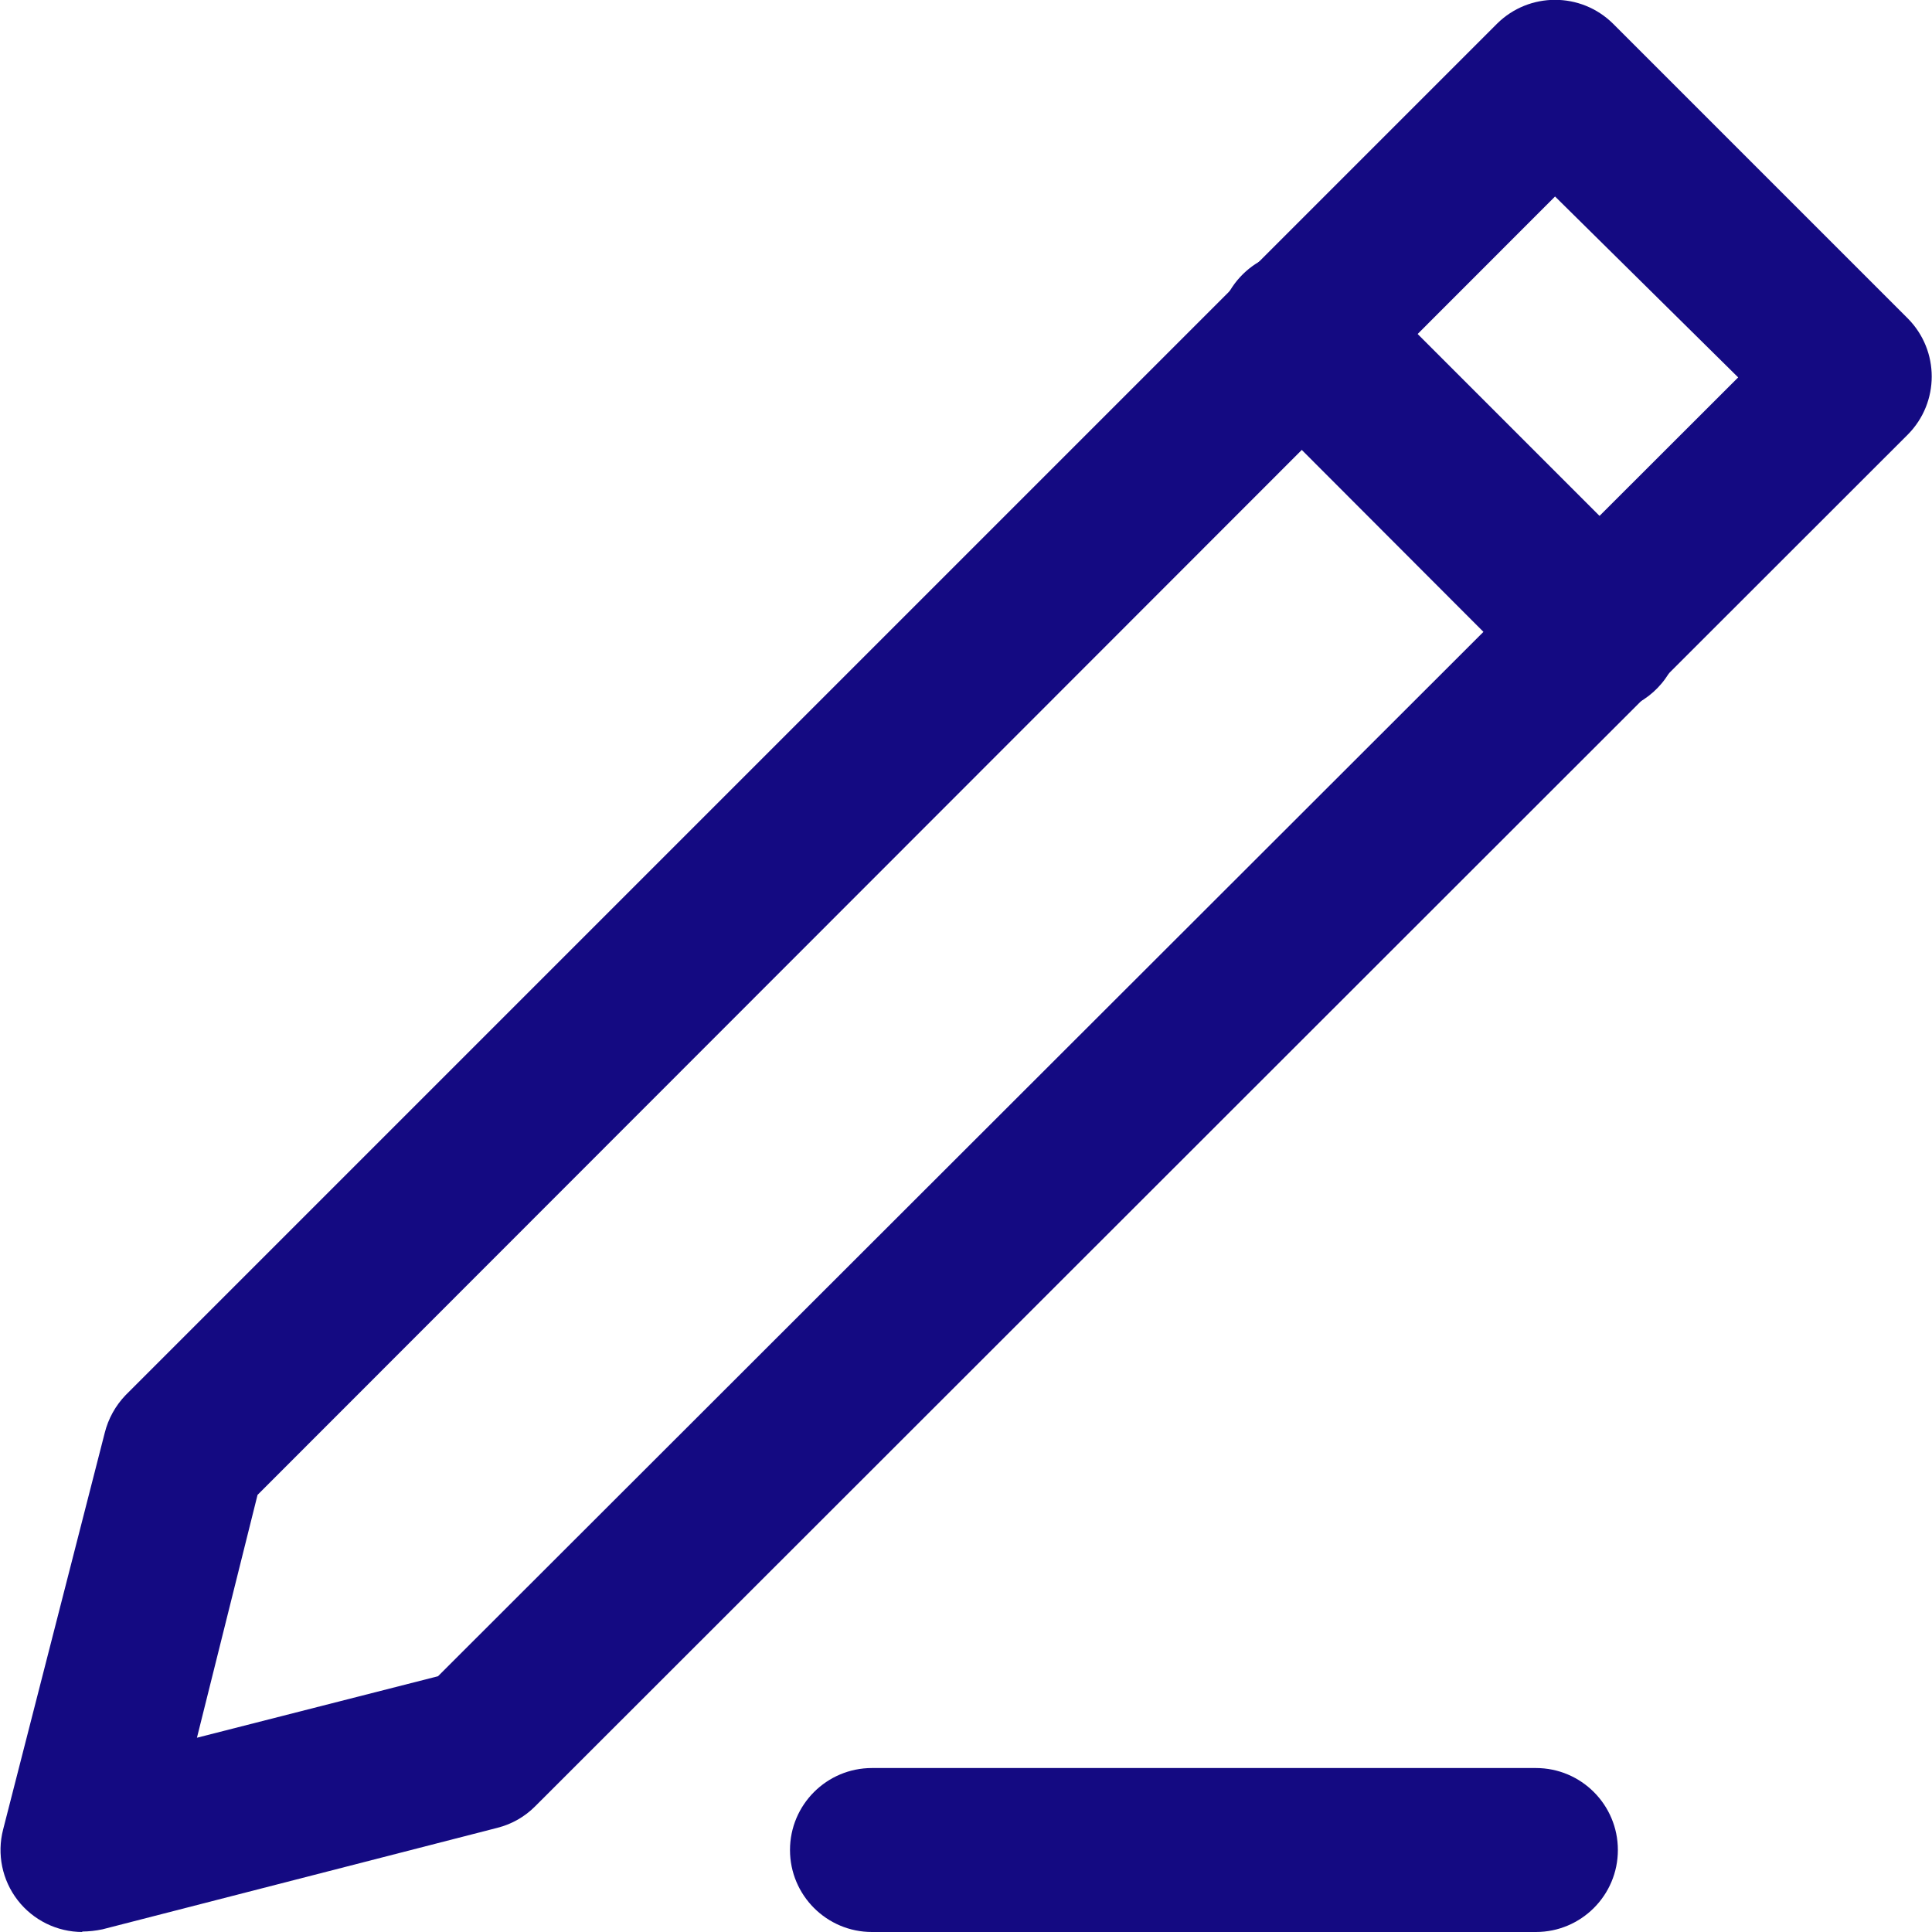
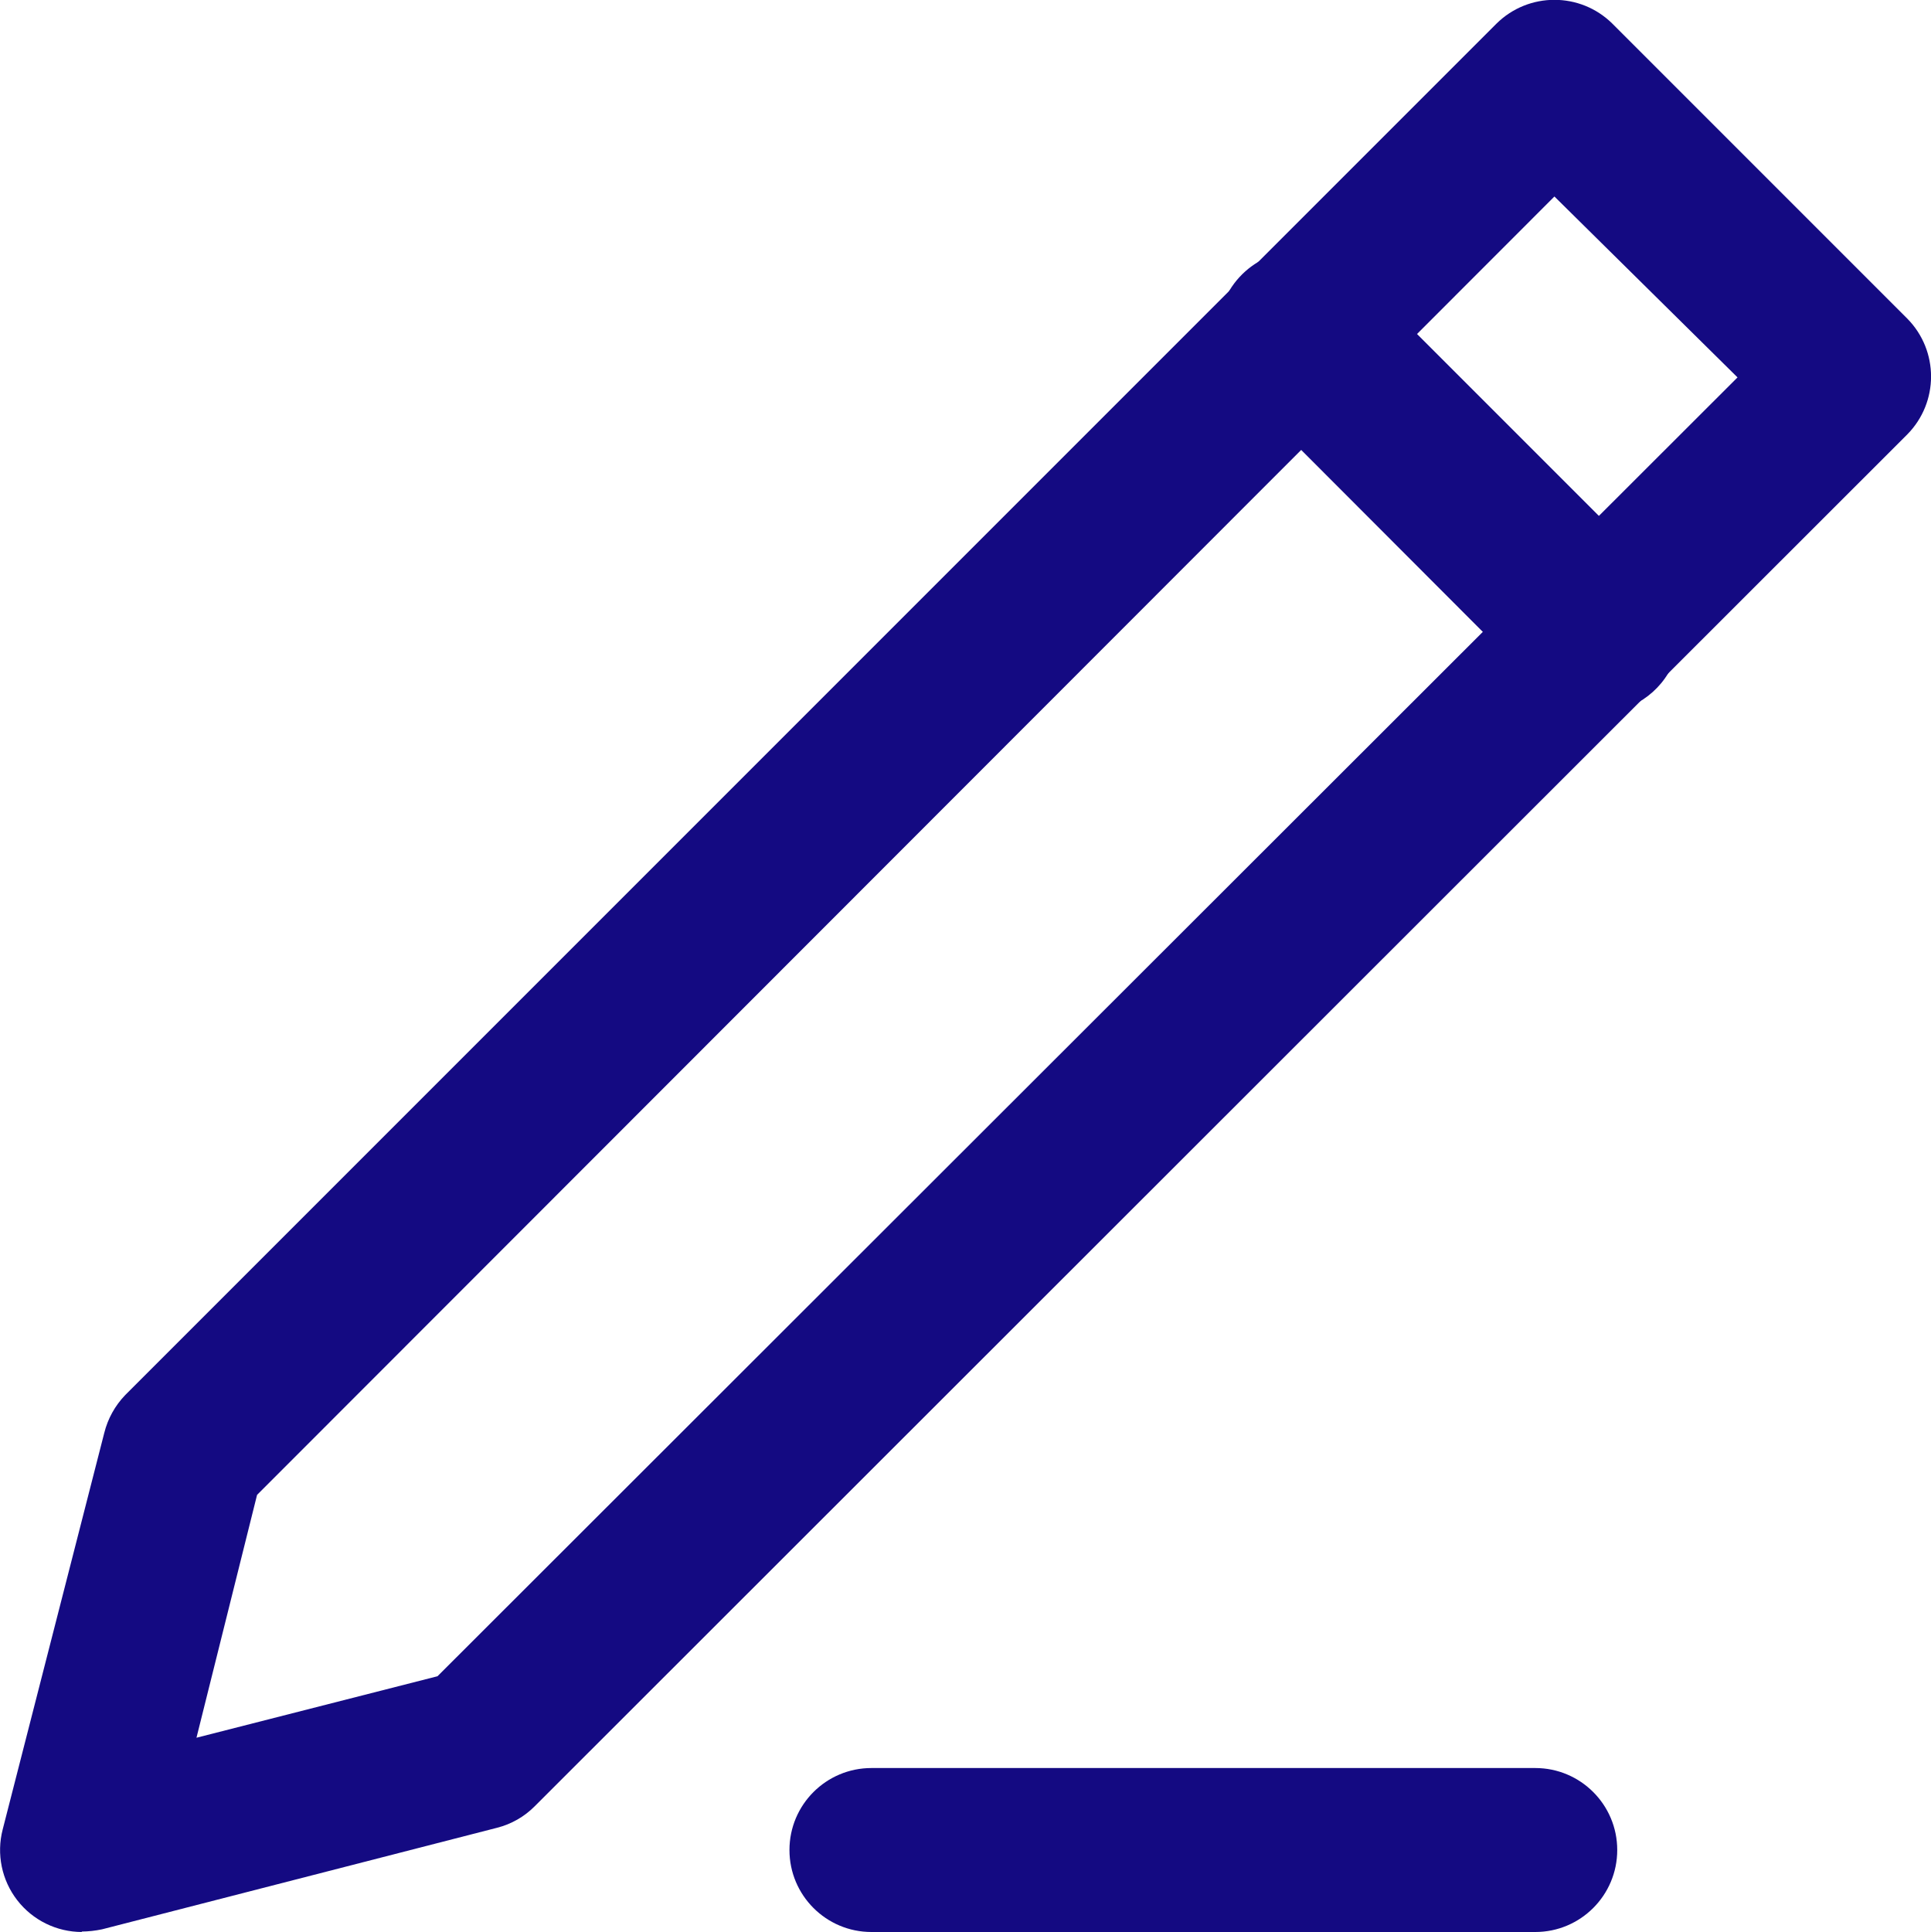
- <svg xmlns="http://www.w3.org/2000/svg" width="24" height="24" viewBox="0 0 43.34 43.36">
+ <svg xmlns="http://www.w3.org/2000/svg" width="43.34" height="43.36" viewBox="0 0 43.34 43.36">
  <g id="Calque_2" data-name="Calque 2">
    <g id="Calque_1-2" data-name="Calque 1">
      <g id="Stylo">
        <path id="Tracé_659" data-name="Tracé 659" d="M1.84,43.36a1.84,1.84,0,0,1-1.78-2.3l2.28-8.9a1.88,1.88,0,0,1,.47-.85L33.59.53a1.85,1.85,0,0,1,2.6,0l6.62,6.62a1.85,1.85,0,0,1,0,2.6L12,40.54a1.82,1.82,0,0,1-.84.48L2.29,43.3a2.31,2.31,0,0,1-.46.05Zm3.93-9.81L4.41,39l5.41-1.38L39,8.47,34.89,4.41Z" style="fill: #140a82" />
        <path id="Tracé_660" data-name="Tracé 660" d="M35.83,16a1.84,1.84,0,0,1-1.29-.56L27.93,8.82a1.84,1.84,0,0,1,2.49-2.71l.11.11,6.61,6.61A1.84,1.84,0,0,1,35.84,16Z" style="fill: #140a82" />
        <path id="Tracé_661" data-name="Tracé 661" d="M34.46,43.36H19.56a1.84,1.84,0,0,1,0-3.68h14.9a1.84,1.84,0,0,1,0,3.68Z" style="fill: #140a82" />
      </g>
    </g>
  </g>
</svg>
